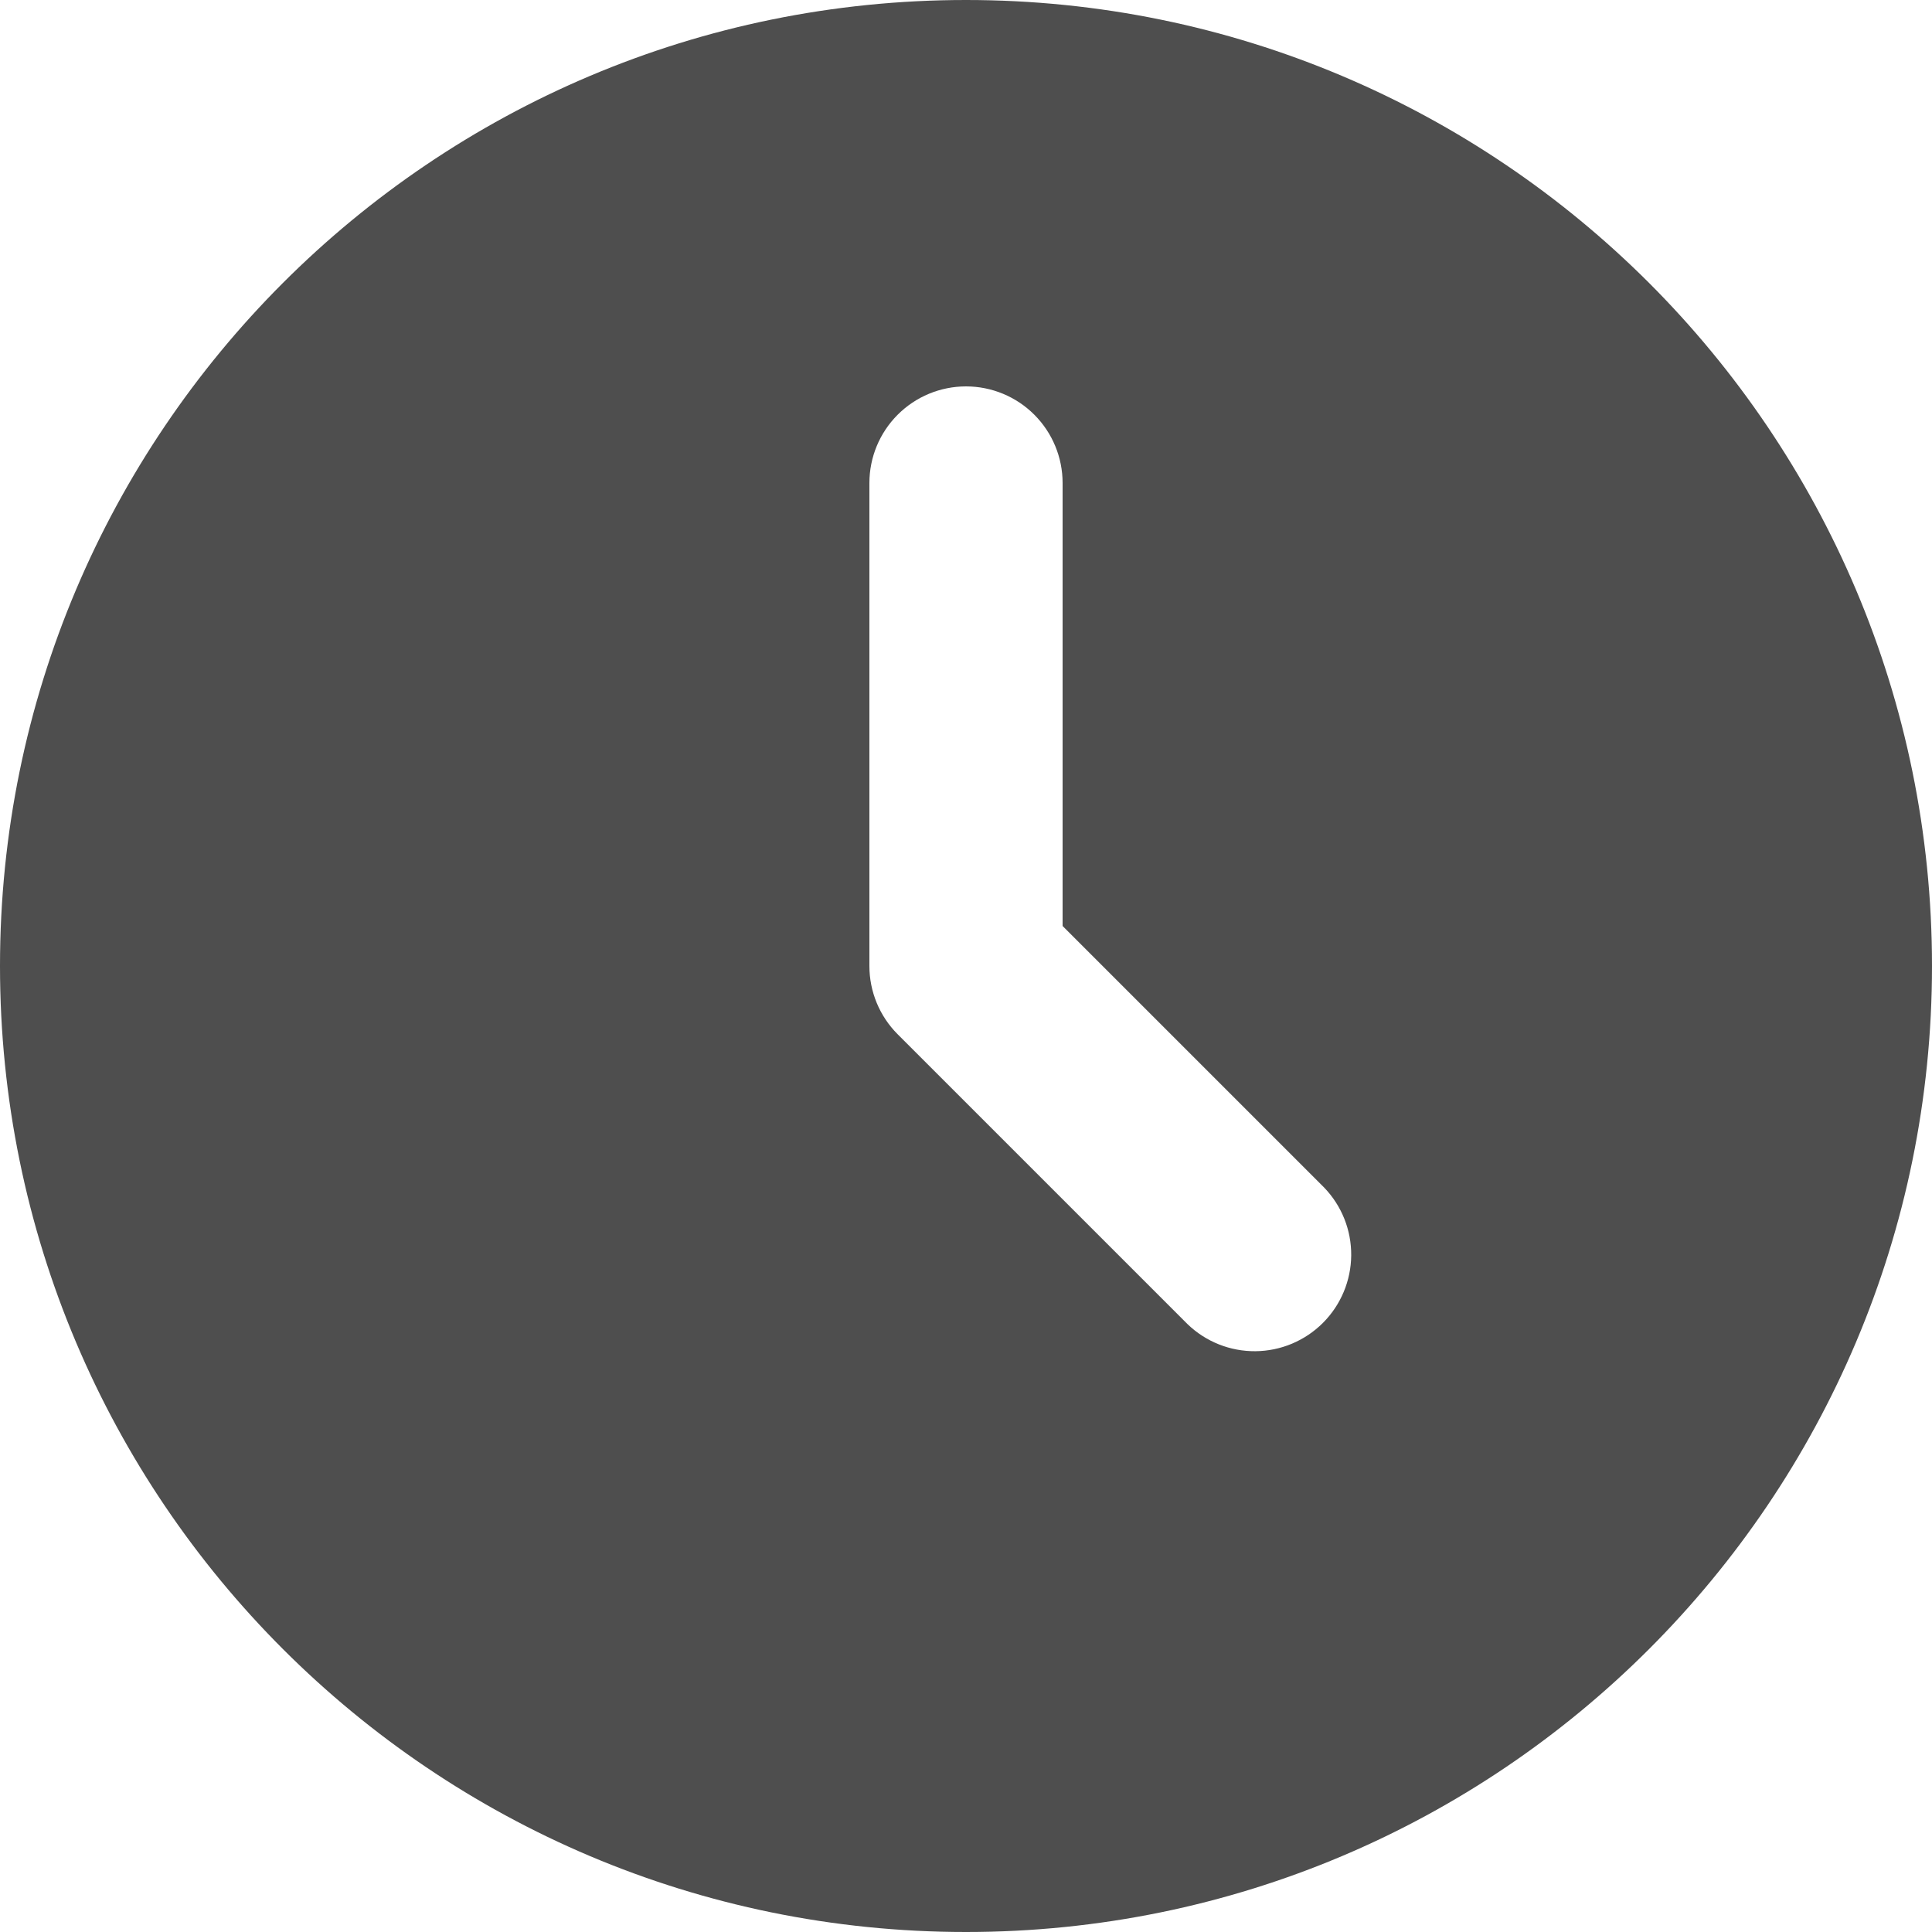
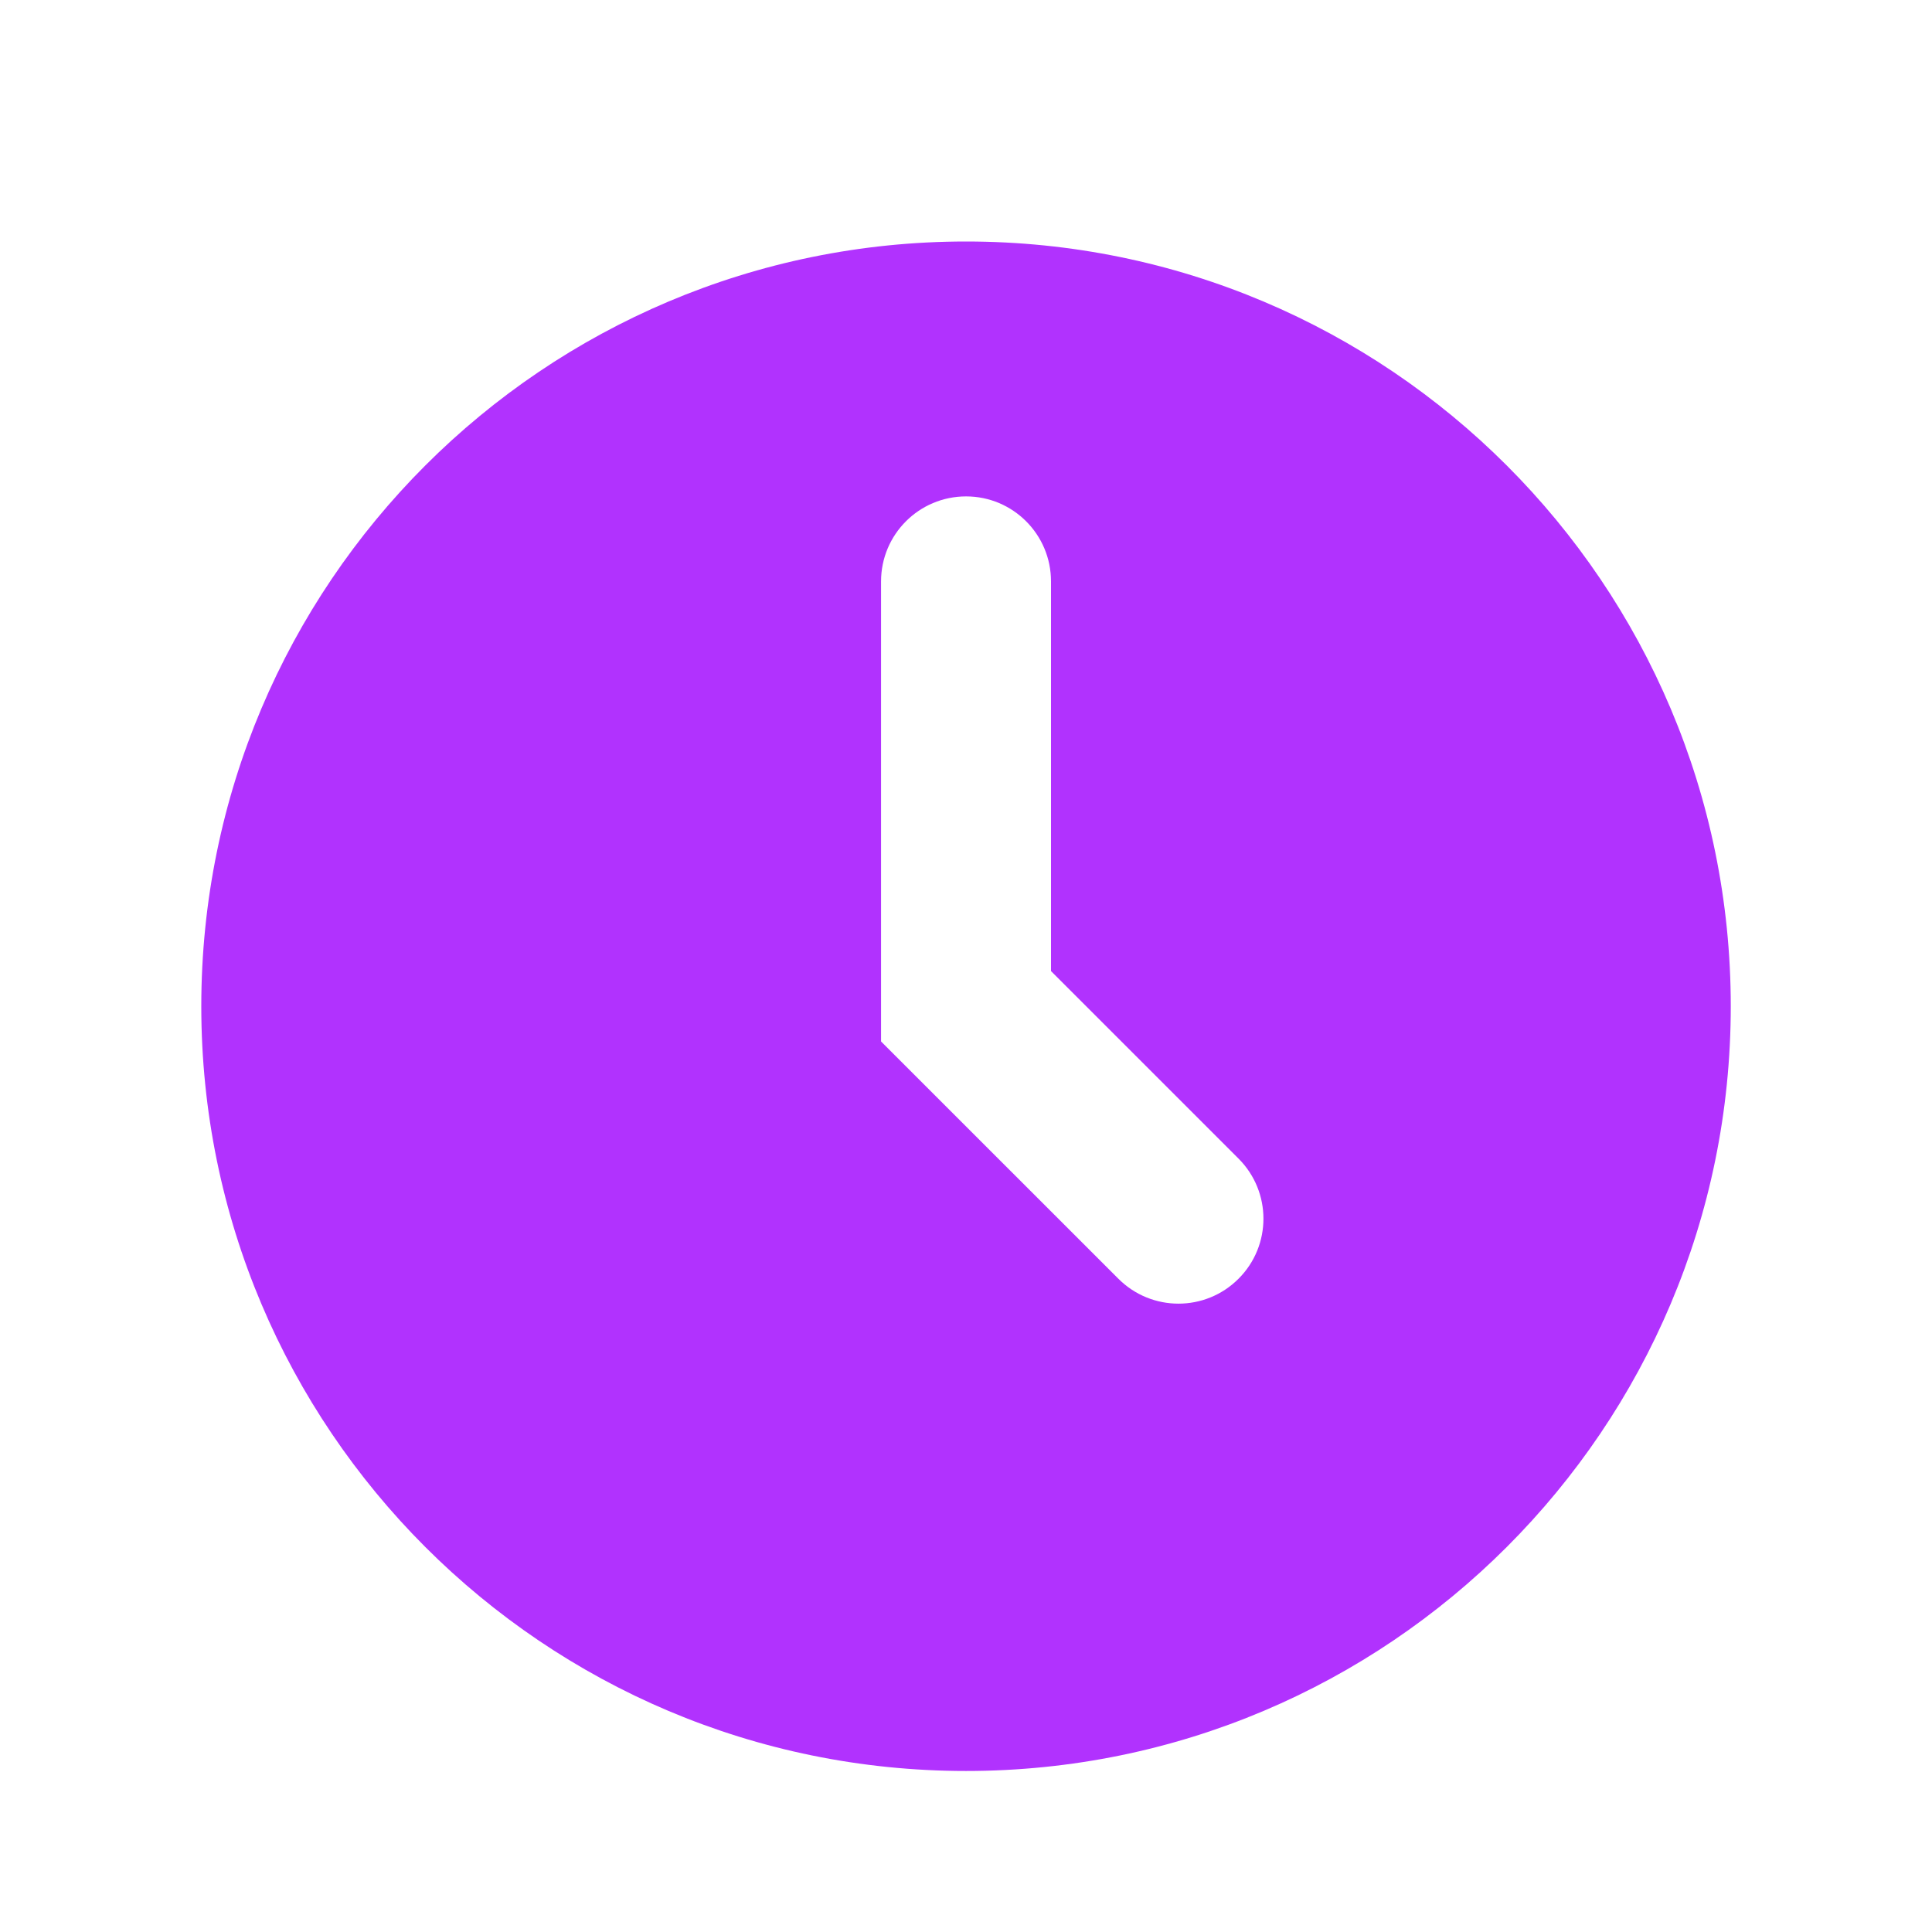
- <svg xmlns="http://www.w3.org/2000/svg" width="34" height="34" viewBox="0 0 34 34" fill="none">
-   <path d="M17 0C26.389 0 34 7.611 34 17C34 26.389 26.389 34 17 34C7.611 34 0 26.389 0 17C0 7.611 7.611 0 17 0ZM17 6.8C16.549 6.8 16.117 6.979 15.798 7.298C15.479 7.617 15.3 8.049 15.3 8.5V17C15.3 17.451 15.479 17.883 15.798 18.202L20.898 23.302C21.219 23.612 21.648 23.783 22.094 23.779C22.54 23.775 22.966 23.596 23.281 23.281C23.596 22.966 23.775 22.54 23.779 22.094C23.783 21.648 23.612 21.219 23.302 20.898L18.7 16.296V8.5C18.7 8.049 18.521 7.617 18.202 7.298C17.883 6.979 17.451 6.8 17 6.8Z" fill="#4E4E4E" />
+ <svg xmlns="http://www.w3.org/2000/svg" width="32" height="32" viewBox="0 0 32 32" fill="none">
+   <path fill-rule="evenodd" clip-rule="evenodd" d="M16.001 29.333C22.996 29.333 28.667 23.662 28.667 16.667C28.667 9.671 22.996 4 16.001 4C9.005 4 3.334 9.671 3.334 16.667C3.334 23.662 9.005 29.333 16.001 29.333ZM17.408 9.63C17.408 8.852 16.778 8.222 16.001 8.222C15.223 8.222 14.593 8.852 14.593 9.63V17.25L18.524 21.18C19.074 21.73 19.965 21.73 20.514 21.18C21.064 20.631 21.064 19.74 20.514 19.19L17.408 16.084V9.63Z" fill="#B132FE" />
</svg>
